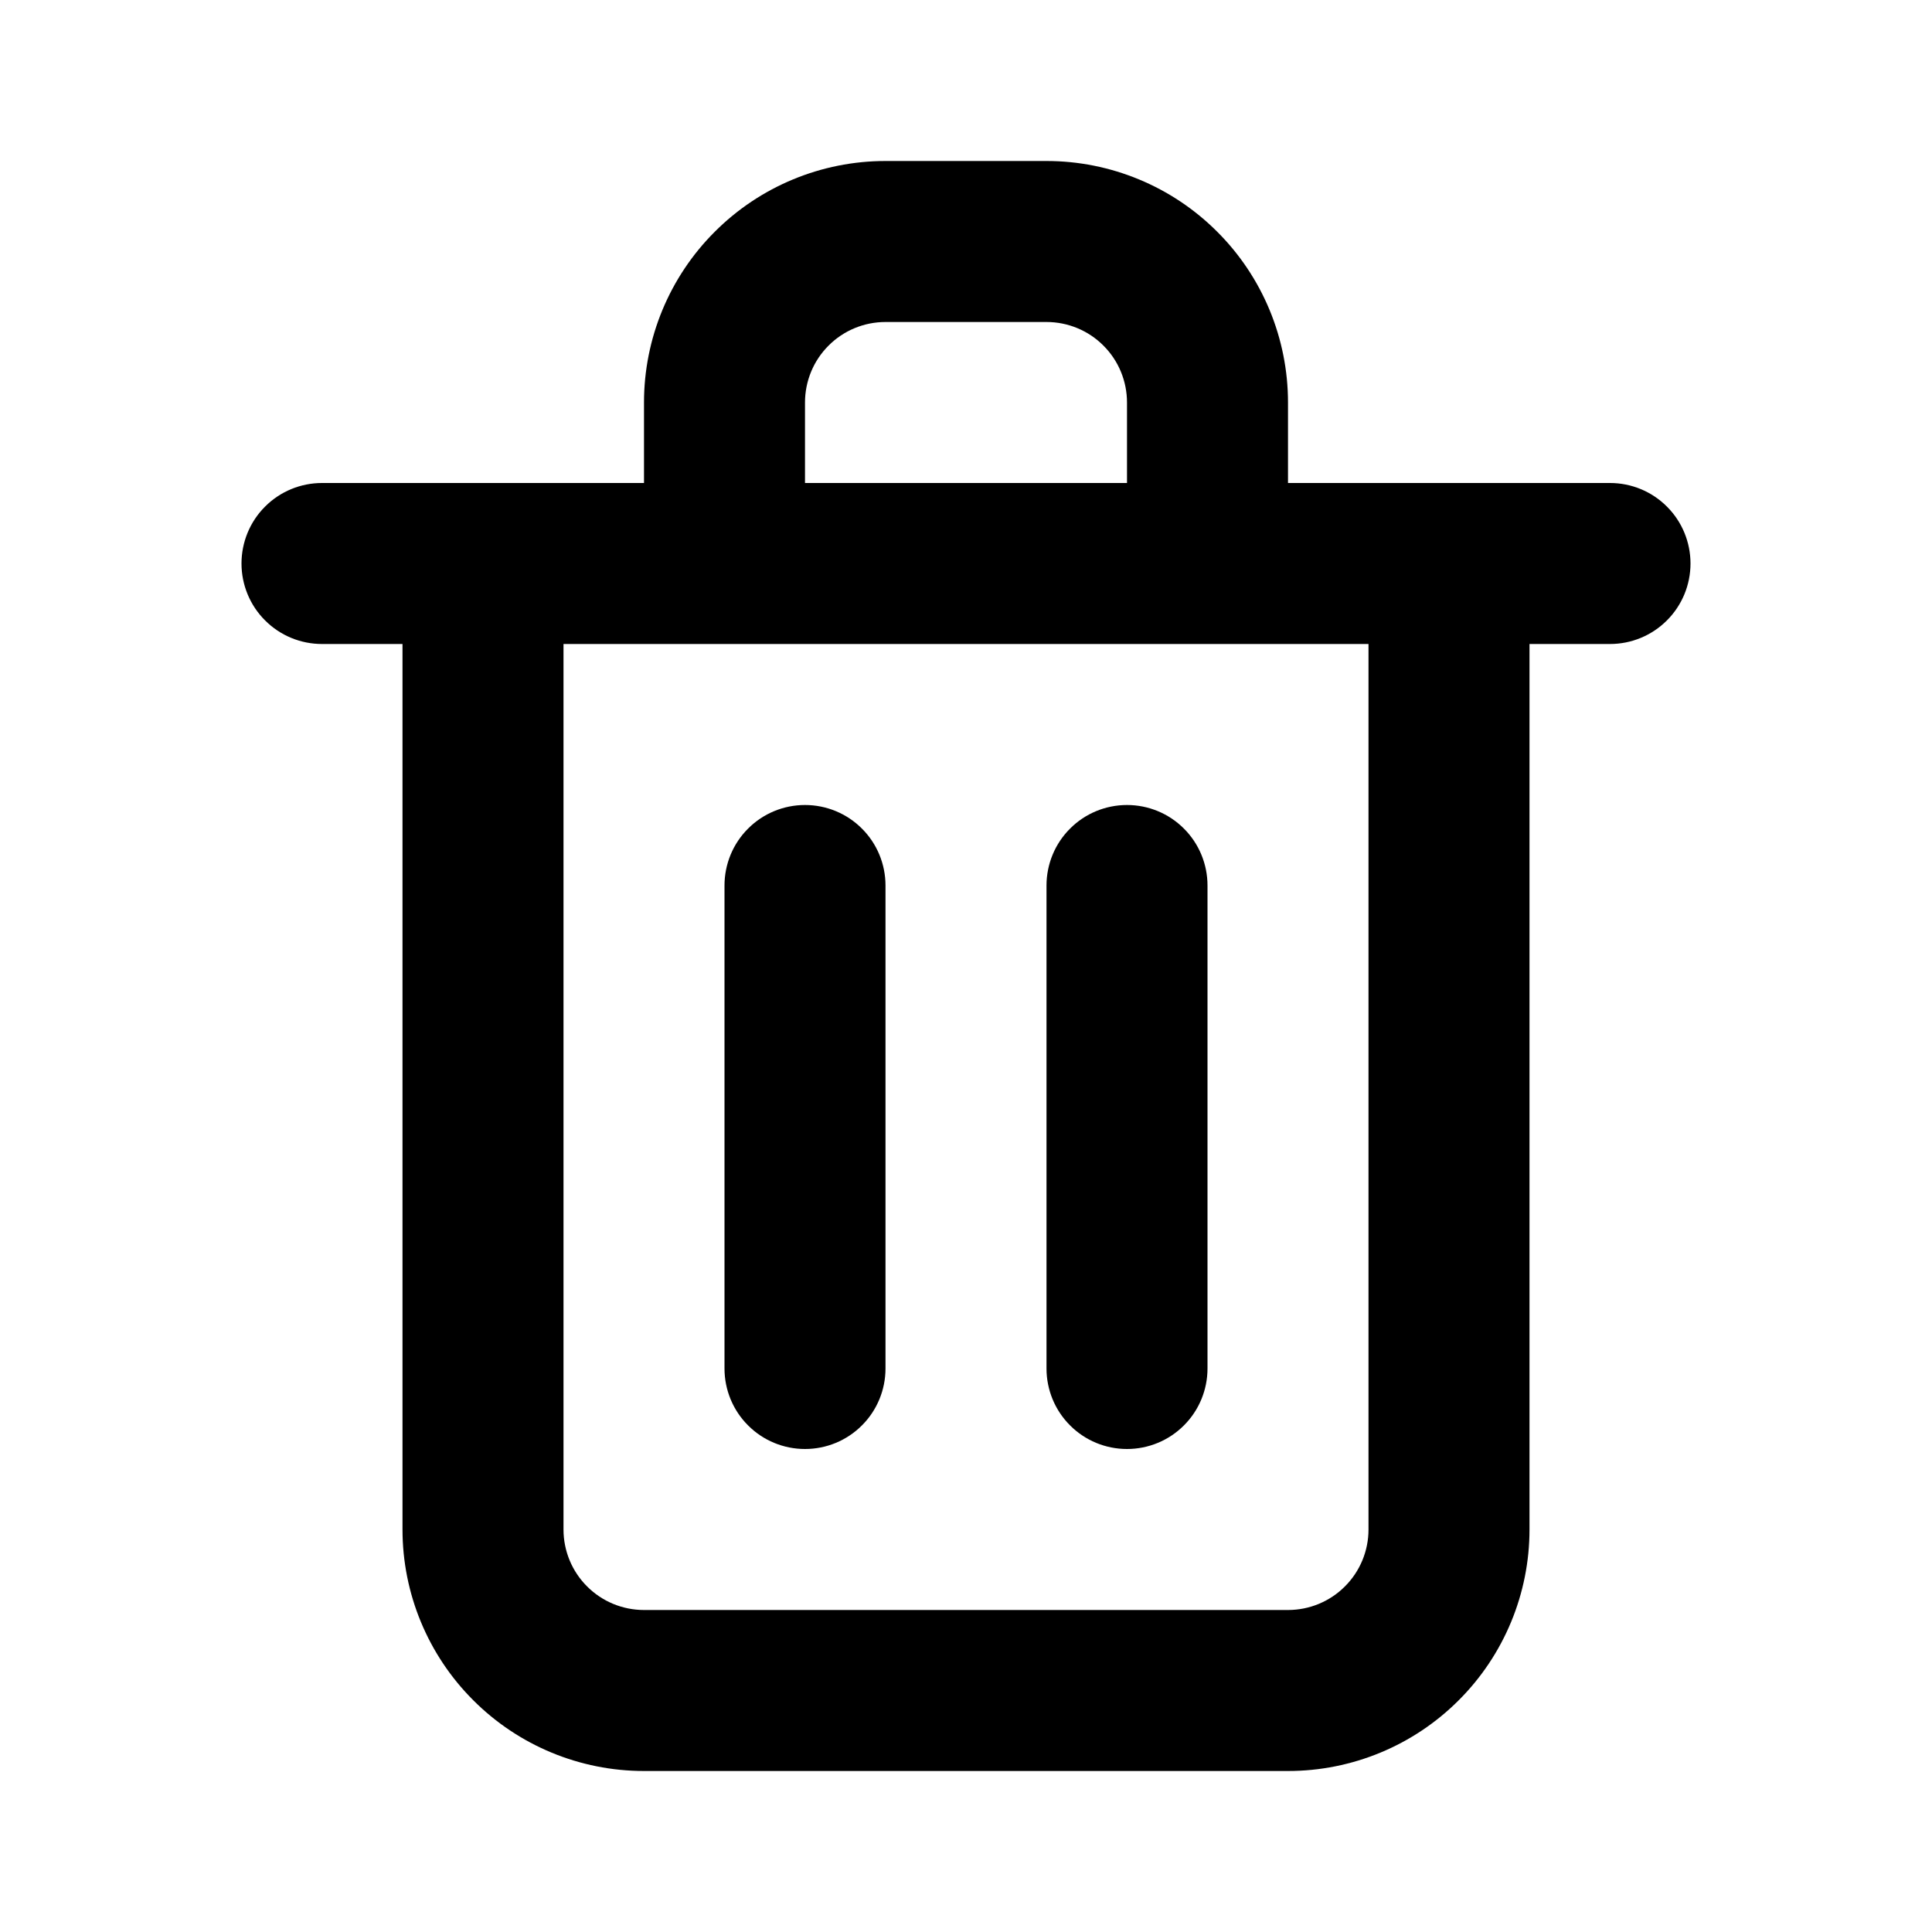
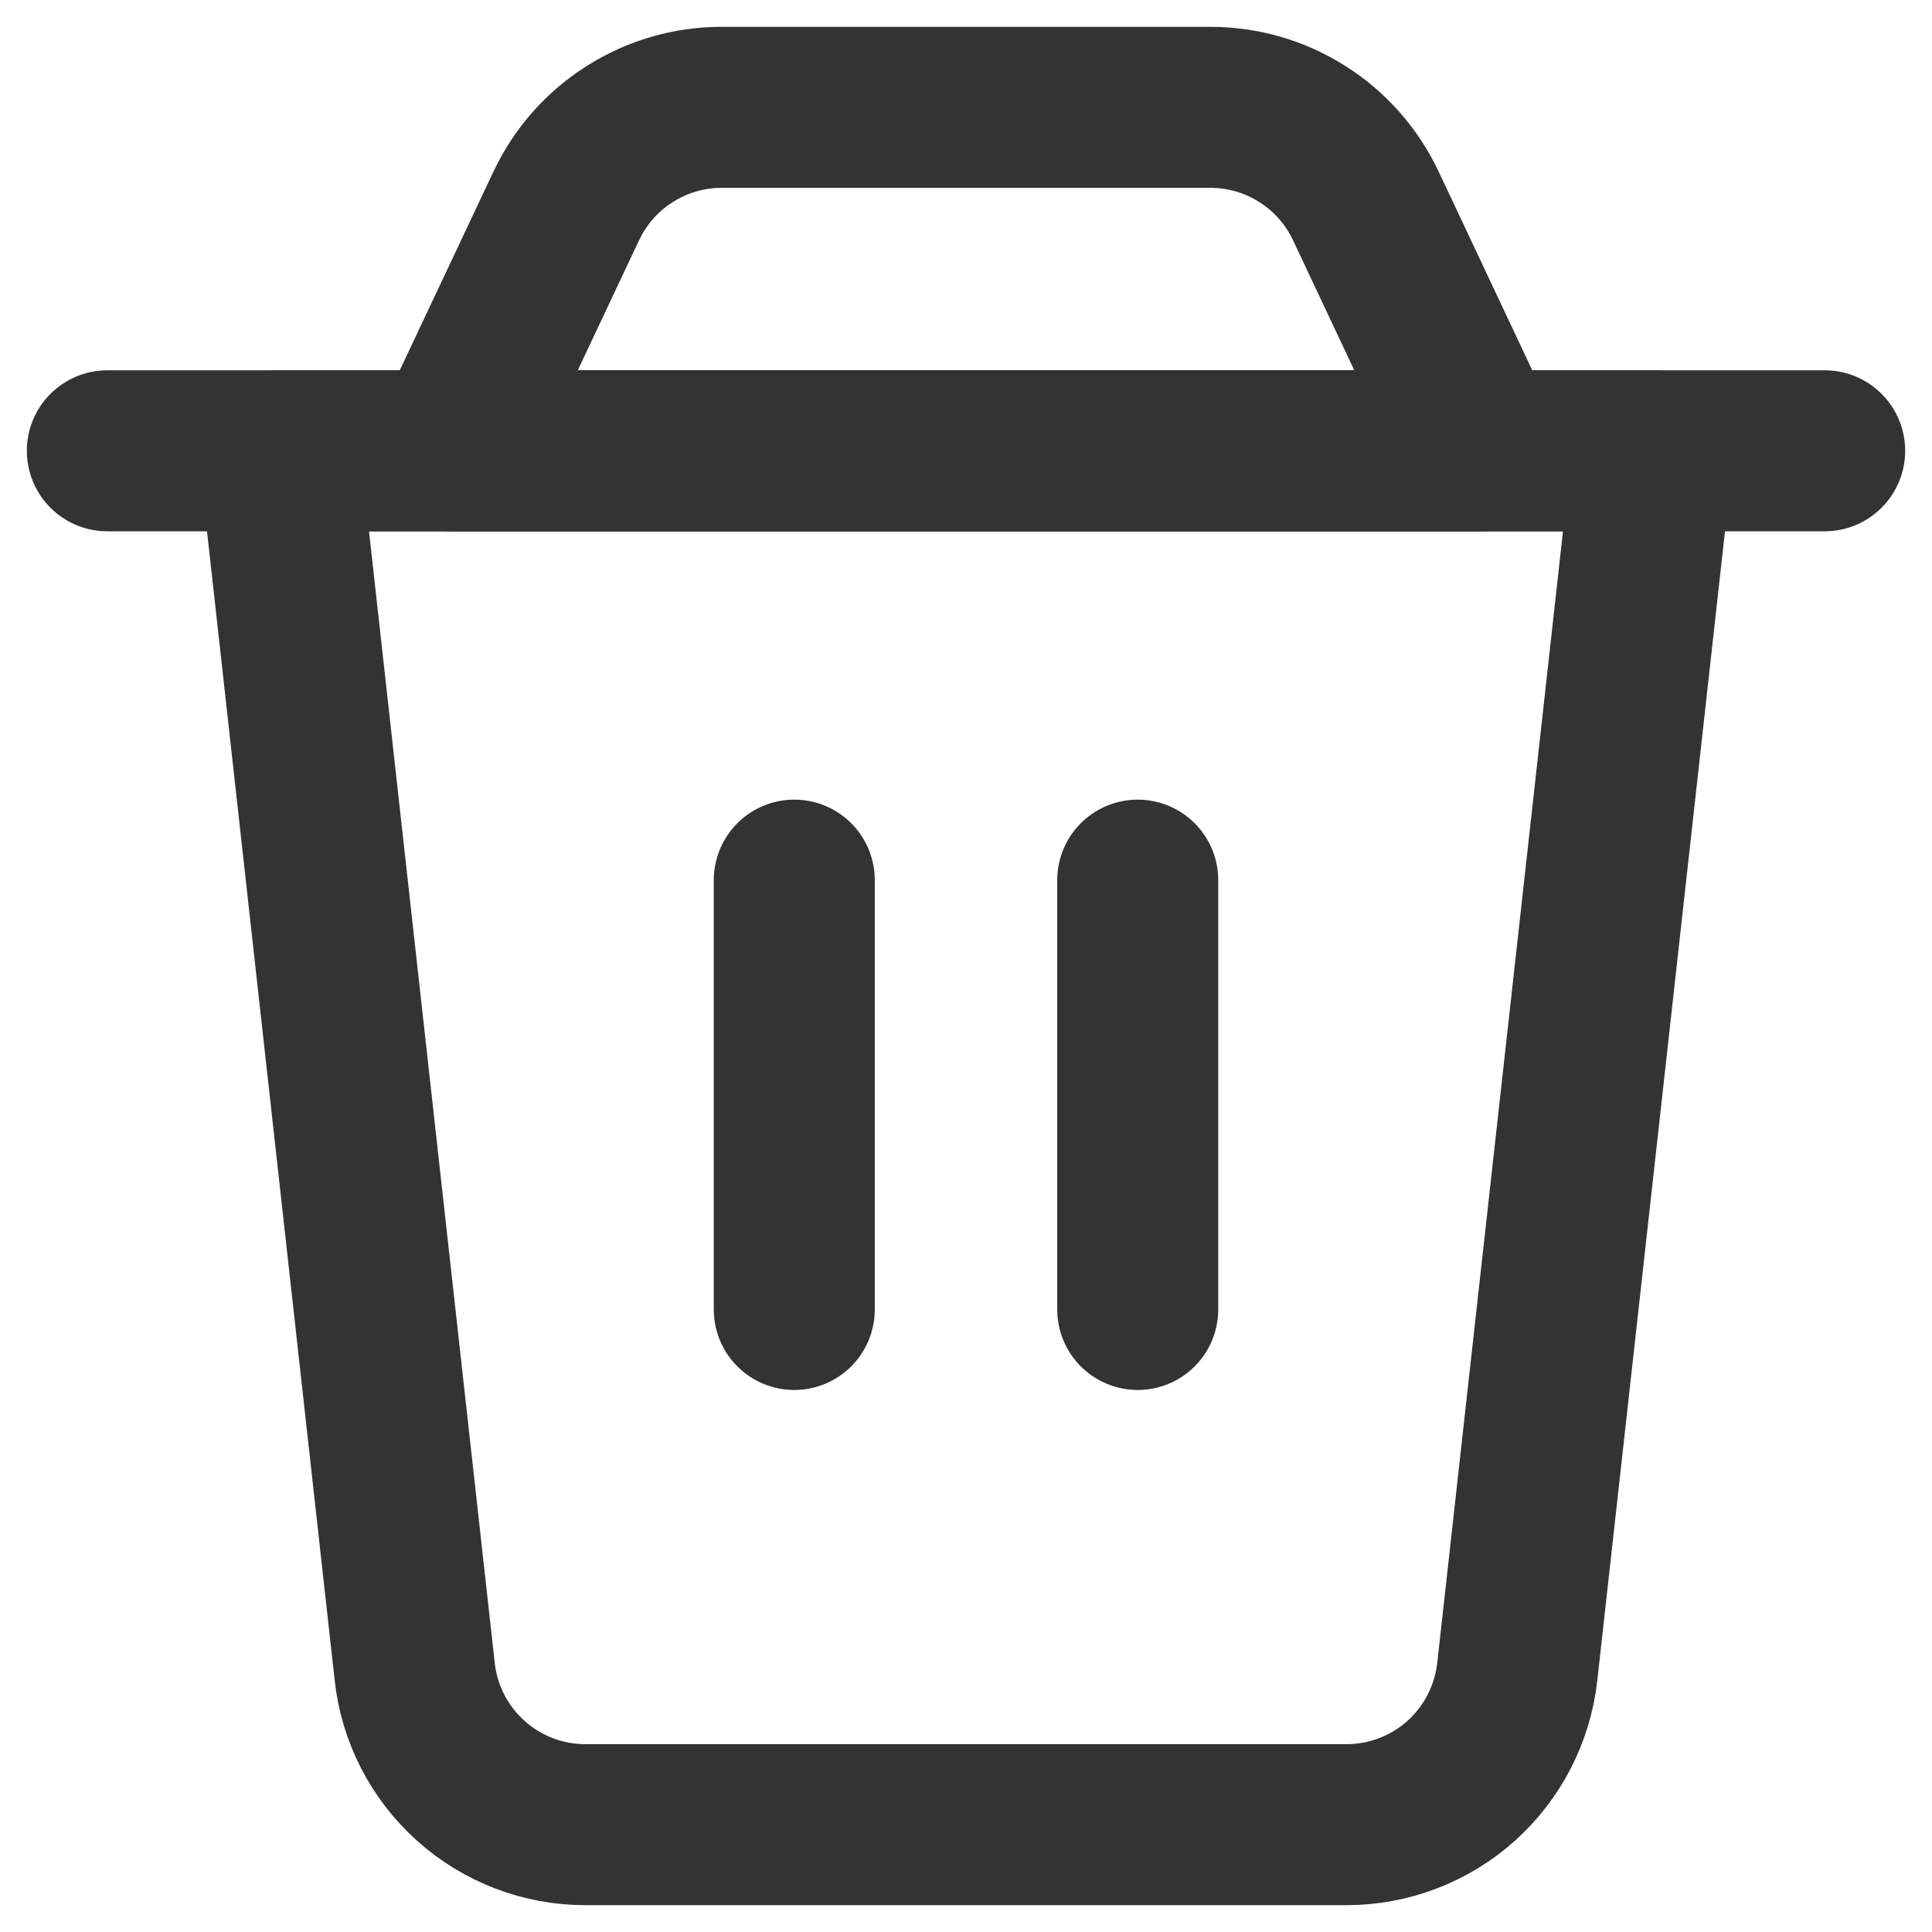
- <svg xmlns="http://www.w3.org/2000/svg" width="24" height="24" viewBox="0 0 24 24" fill="none">
-   <path d="M10 18C10.265 18 10.52 17.895 10.707 17.707C10.895 17.52 11 17.265 11 17V11C11 10.735 10.895 10.48 10.707 10.293C10.52 10.105 10.265 10 10 10C9.735 10 9.48 10.105 9.293 10.293C9.105 10.48 9 10.735 9 11V17C9 17.265 9.105 17.52 9.293 17.707C9.48 17.895 9.735 18 10 18ZM20 6H16V5C16 4.204 15.684 3.441 15.121 2.879C14.559 2.316 13.796 2 13 2H11C10.204 2 9.441 2.316 8.879 2.879C8.316 3.441 8 4.204 8 5V6H4C3.735 6 3.48 6.105 3.293 6.293C3.105 6.48 3 6.735 3 7C3 7.265 3.105 7.52 3.293 7.707C3.48 7.895 3.735 8 4 8H5V19C5 19.796 5.316 20.559 5.879 21.121C6.441 21.684 7.204 22 8 22H16C16.796 22 17.559 21.684 18.121 21.121C18.684 20.559 19 19.796 19 19V8H20C20.265 8 20.52 7.895 20.707 7.707C20.895 7.52 21 7.265 21 7C21 6.735 20.895 6.48 20.707 6.293C20.52 6.105 20.265 6 20 6ZM10 5C10 4.735 10.105 4.48 10.293 4.293C10.48 4.105 10.735 4 11 4H13C13.265 4 13.52 4.105 13.707 4.293C13.895 4.48 14 4.735 14 5V6H10V5ZM17 19C17 19.265 16.895 19.52 16.707 19.707C16.52 19.895 16.265 20 16 20H8C7.735 20 7.48 19.895 7.293 19.707C7.105 19.52 7 19.265 7 19V8H17V19ZM14 18C14.265 18 14.52 17.895 14.707 17.707C14.895 17.52 15 17.265 15 17V11C15 10.735 14.895 10.48 14.707 10.293C14.52 10.105 14.265 10 14 10C13.735 10 13.48 10.105 13.293 10.293C13.105 10.48 13 10.735 13 11V17C13 17.265 13.105 17.52 13.293 17.707C13.48 17.895 13.735 18 14 18Z" fill="black" />
+ <svg xmlns="http://www.w3.org/2000/svg" width="18" height="18" viewBox="0 0 18 18" fill="none">
+   <path d="M2.6 4.2H15.4L14.136 15.576C14.092 15.967 13.906 16.329 13.613 16.592C13.319 16.855 12.939 17 12.545 17H5.454C5.06 17 4.68 16.855 4.387 16.592C4.093 16.329 3.907 15.967 3.864 15.576L2.6 4.2Z" stroke="#333333" stroke-width="1.5" stroke-linecap="round" stroke-linejoin="round" />
+   <path d="M5.276 1.918C5.406 1.643 5.61 1.411 5.867 1.249C6.123 1.086 6.42 1 6.723 1H11.277C11.581 1 11.878 1.086 12.134 1.249C12.391 1.411 12.595 1.643 12.725 1.918L13.8 4.2H4.2L5.276 1.918Z" stroke="#333333" stroke-width="1.5" stroke-linecap="round" stroke-linejoin="round" />
+   <path d="M1 4.2H17" stroke="#333333" stroke-width="1.5" stroke-linecap="round" stroke-linejoin="round" />
+   <path d="M7.4 8.2V12.2" stroke="#333333" stroke-width="1.5" stroke-linecap="round" stroke-linejoin="round" />
+   <path d="M10.6 8.2V12.2" stroke="#333333" stroke-width="1.5" stroke-linecap="round" stroke-linejoin="round" />
</svg>
